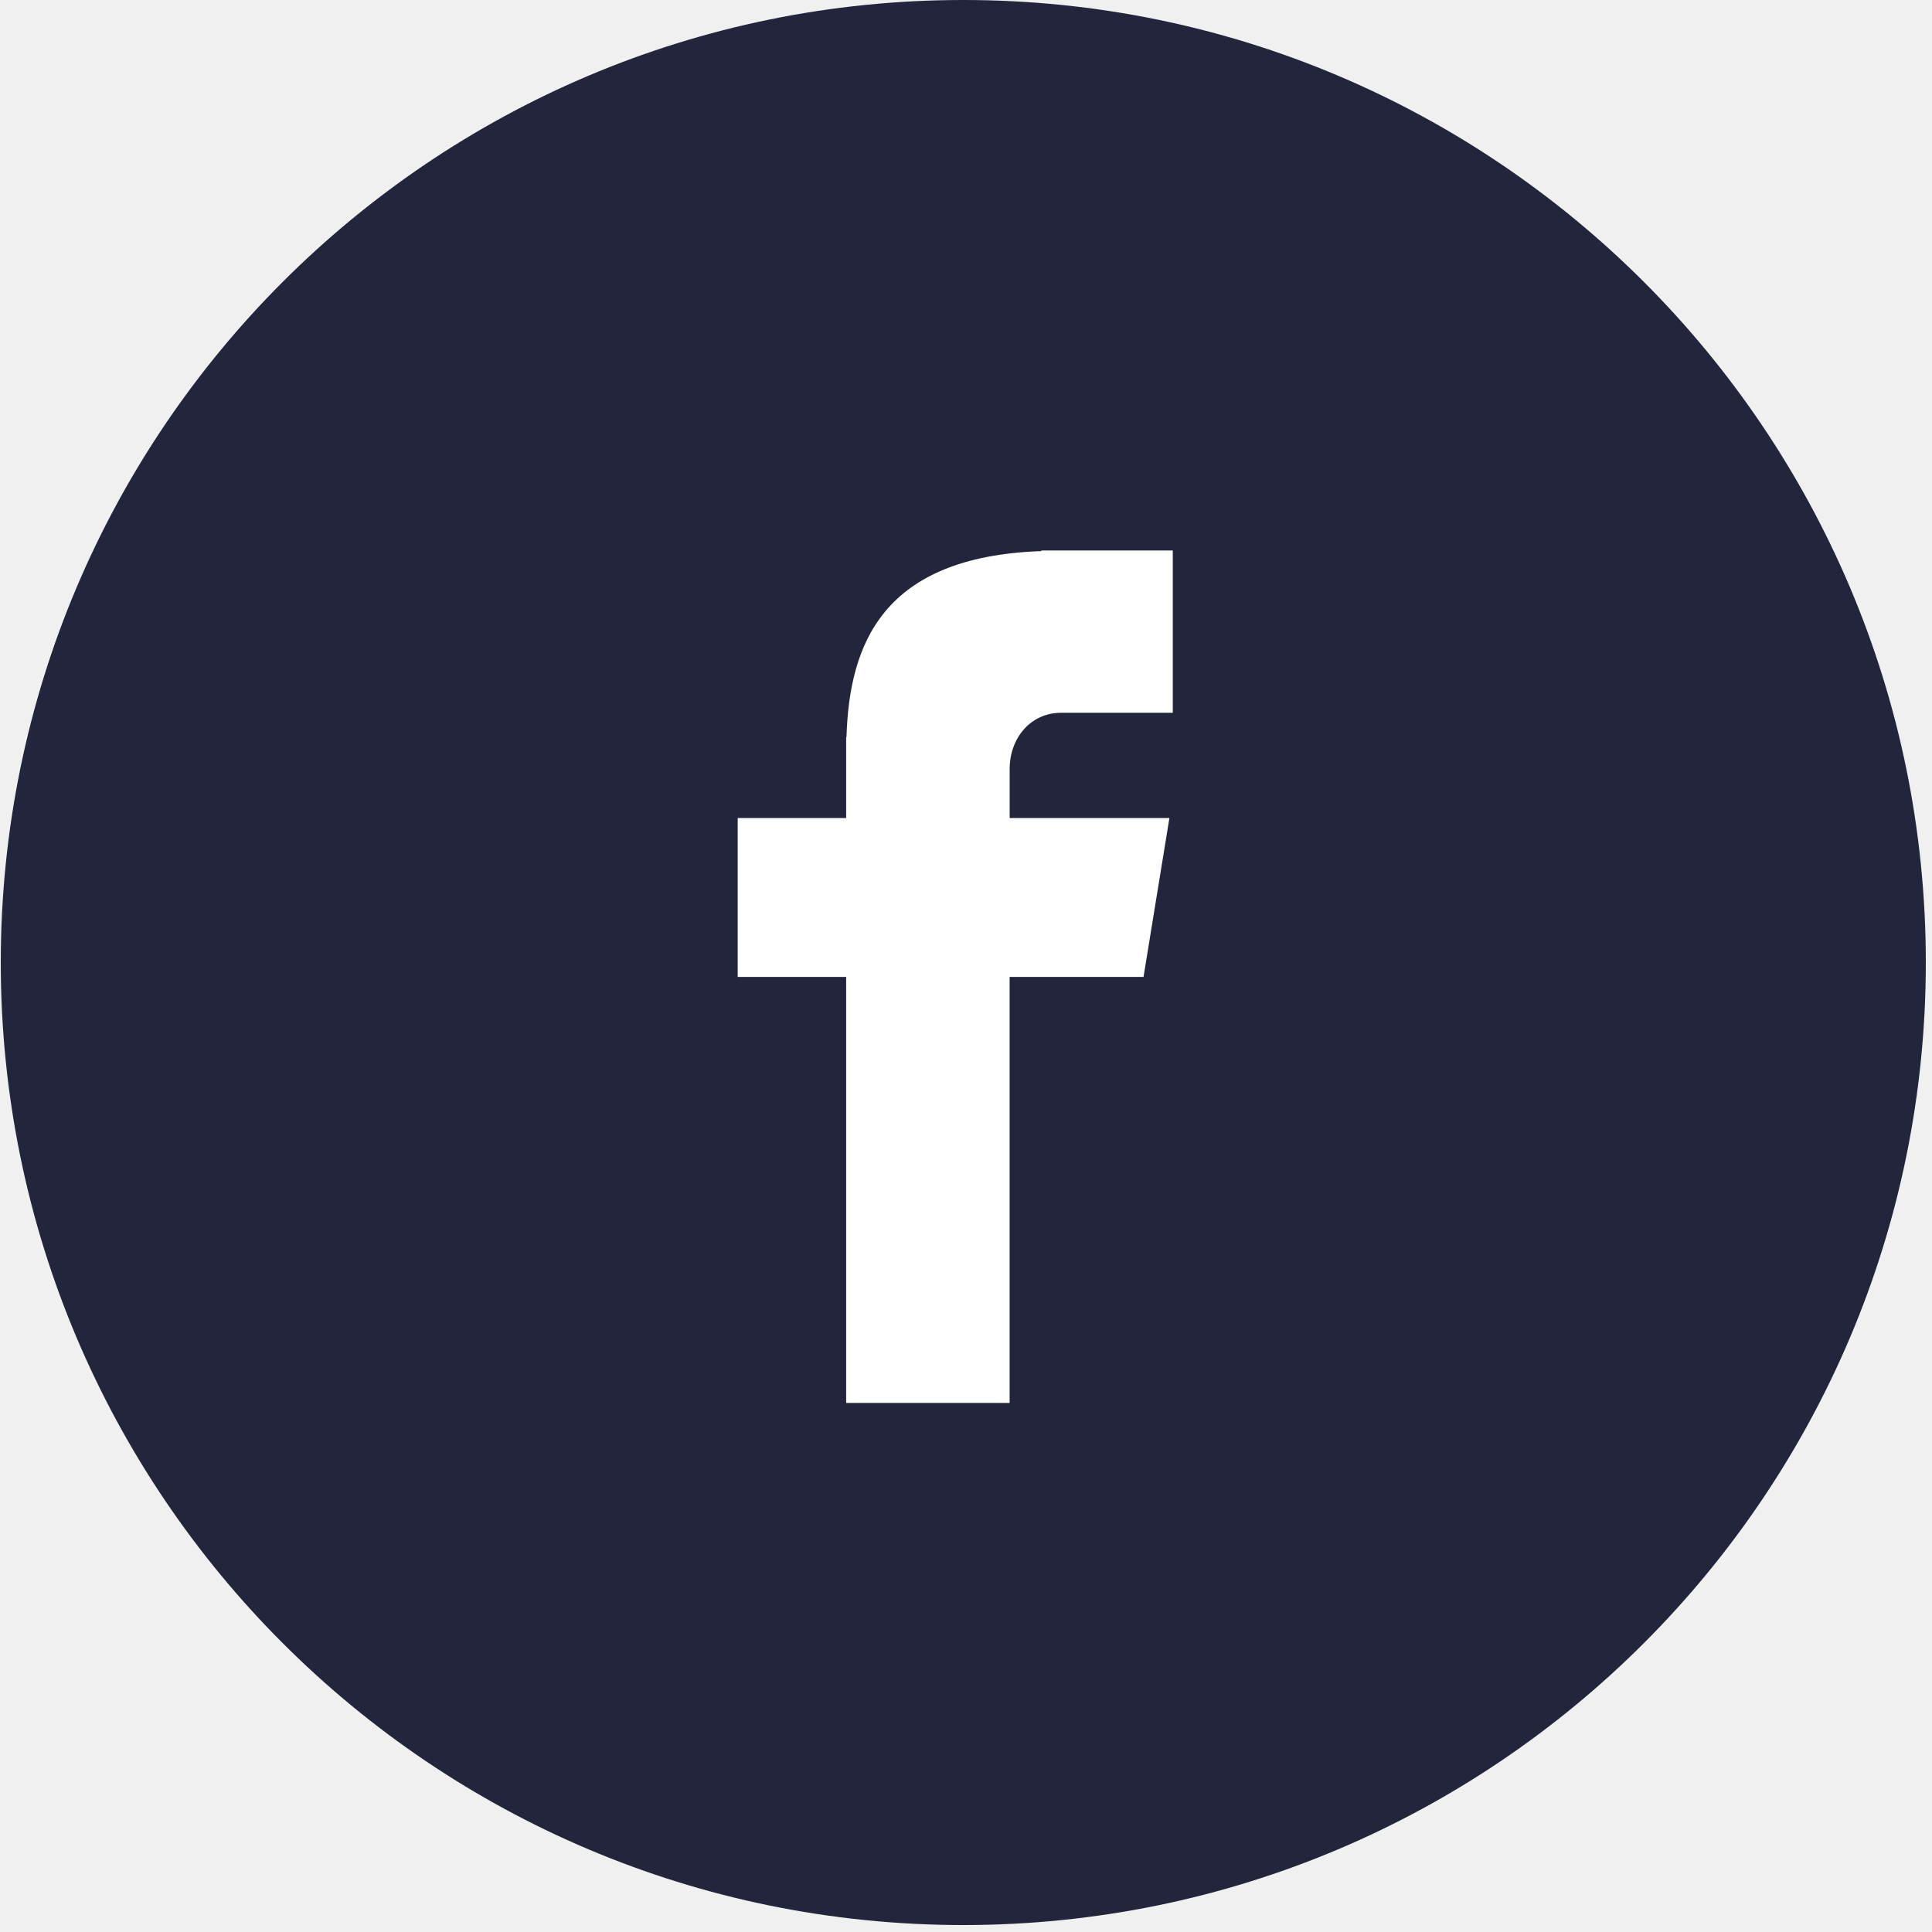
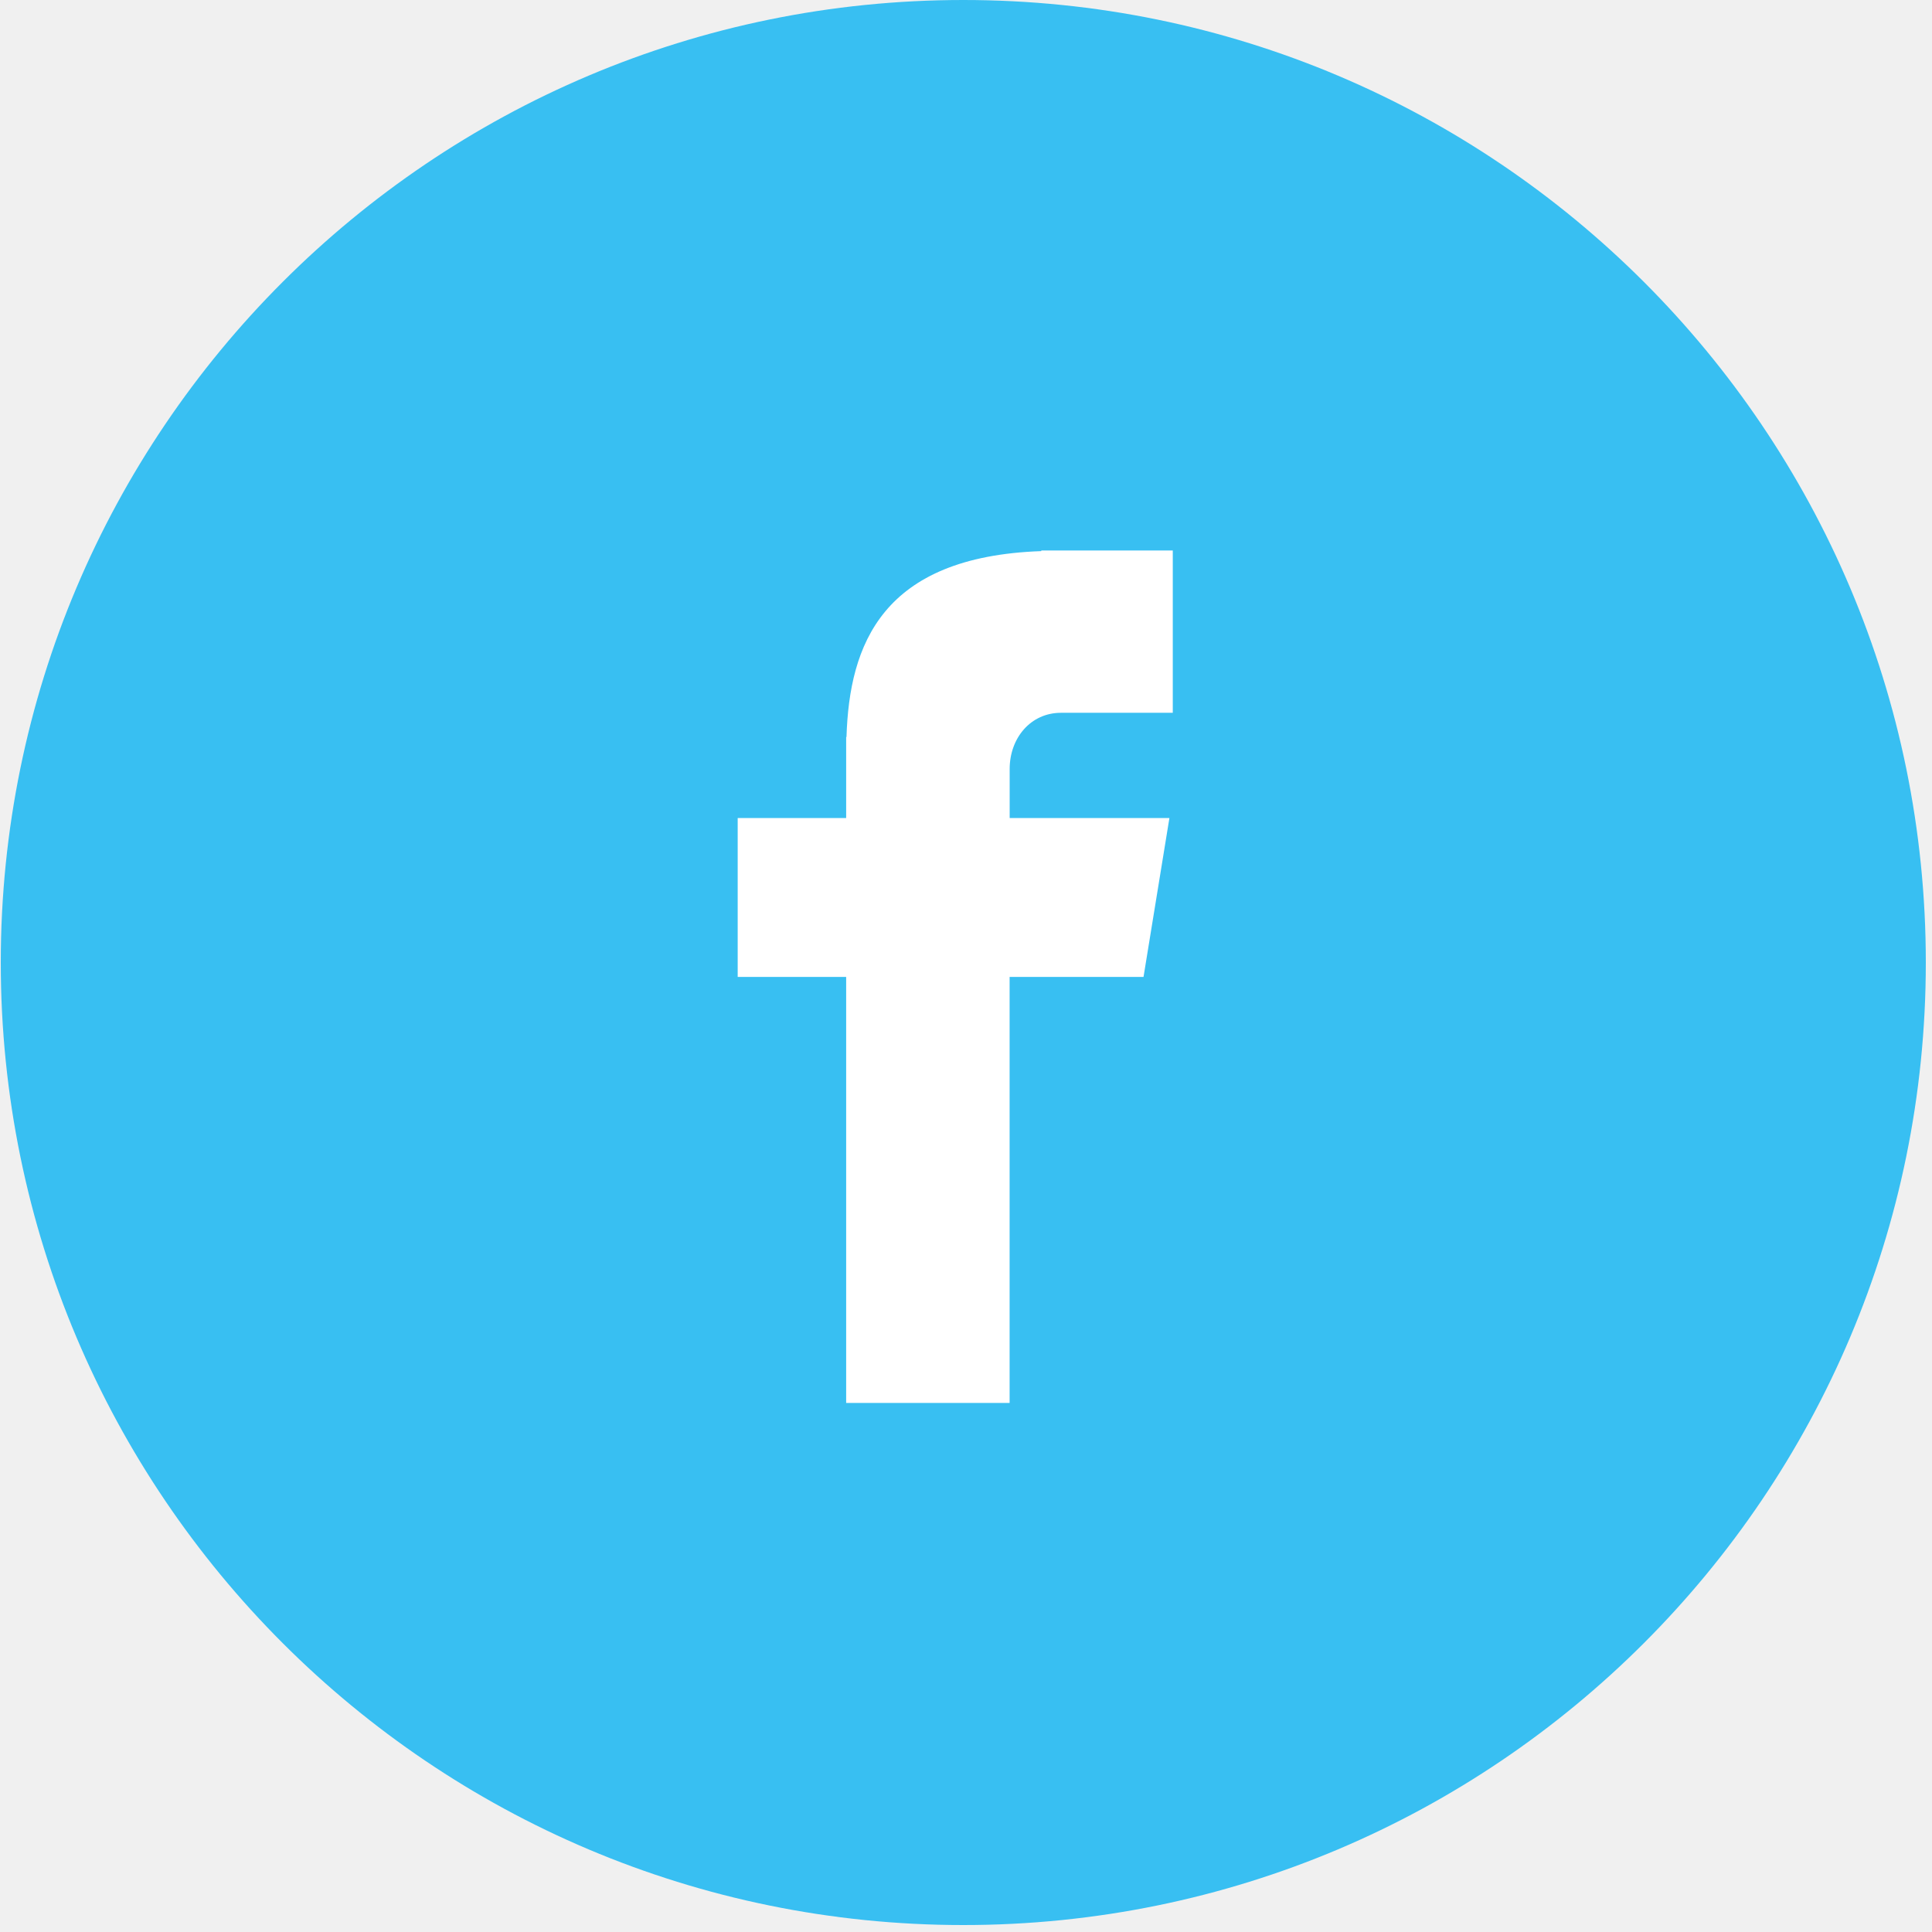
<svg xmlns="http://www.w3.org/2000/svg" width="35" height="35" viewBox="0 0 35 35" fill="none">
  <g clip-path="url(#clip0_88_733)">
-     <path d="M34.888 17.437C34.888 27.067 27.081 34.874 17.451 34.874C7.821 34.874 0.014 27.067 0.014 17.437C0.014 7.807 7.821 0 17.451 0C27.081 0 34.888 7.807 34.888 17.437Z" fill="#22253B" />
+     <path d="M34.888 17.437C34.888 27.067 27.081 34.874 17.451 34.874C7.821 34.874 0.014 27.067 0.014 17.437C0.014 7.807 7.821 0 17.451 0C27.081 0 34.888 7.807 34.888 17.437Z" fill="#38BFF2" />
    <path d="M19.22 12.913H21.246V9.973H18.864V9.984C15.978 10.084 15.387 11.678 15.335 13.351H15.329V14.819H13.364V17.698H15.329V25.416H18.29V17.698H20.716L21.185 14.819H18.291V13.932C18.291 13.367 18.674 12.913 19.22 12.913Z" fill="white" />
  </g>
  <defs>
    <clipPath id="clip0_88_733">
      <rect width="35" height="35" fill="white" />
    </clipPath>
  </defs>
</svg>
